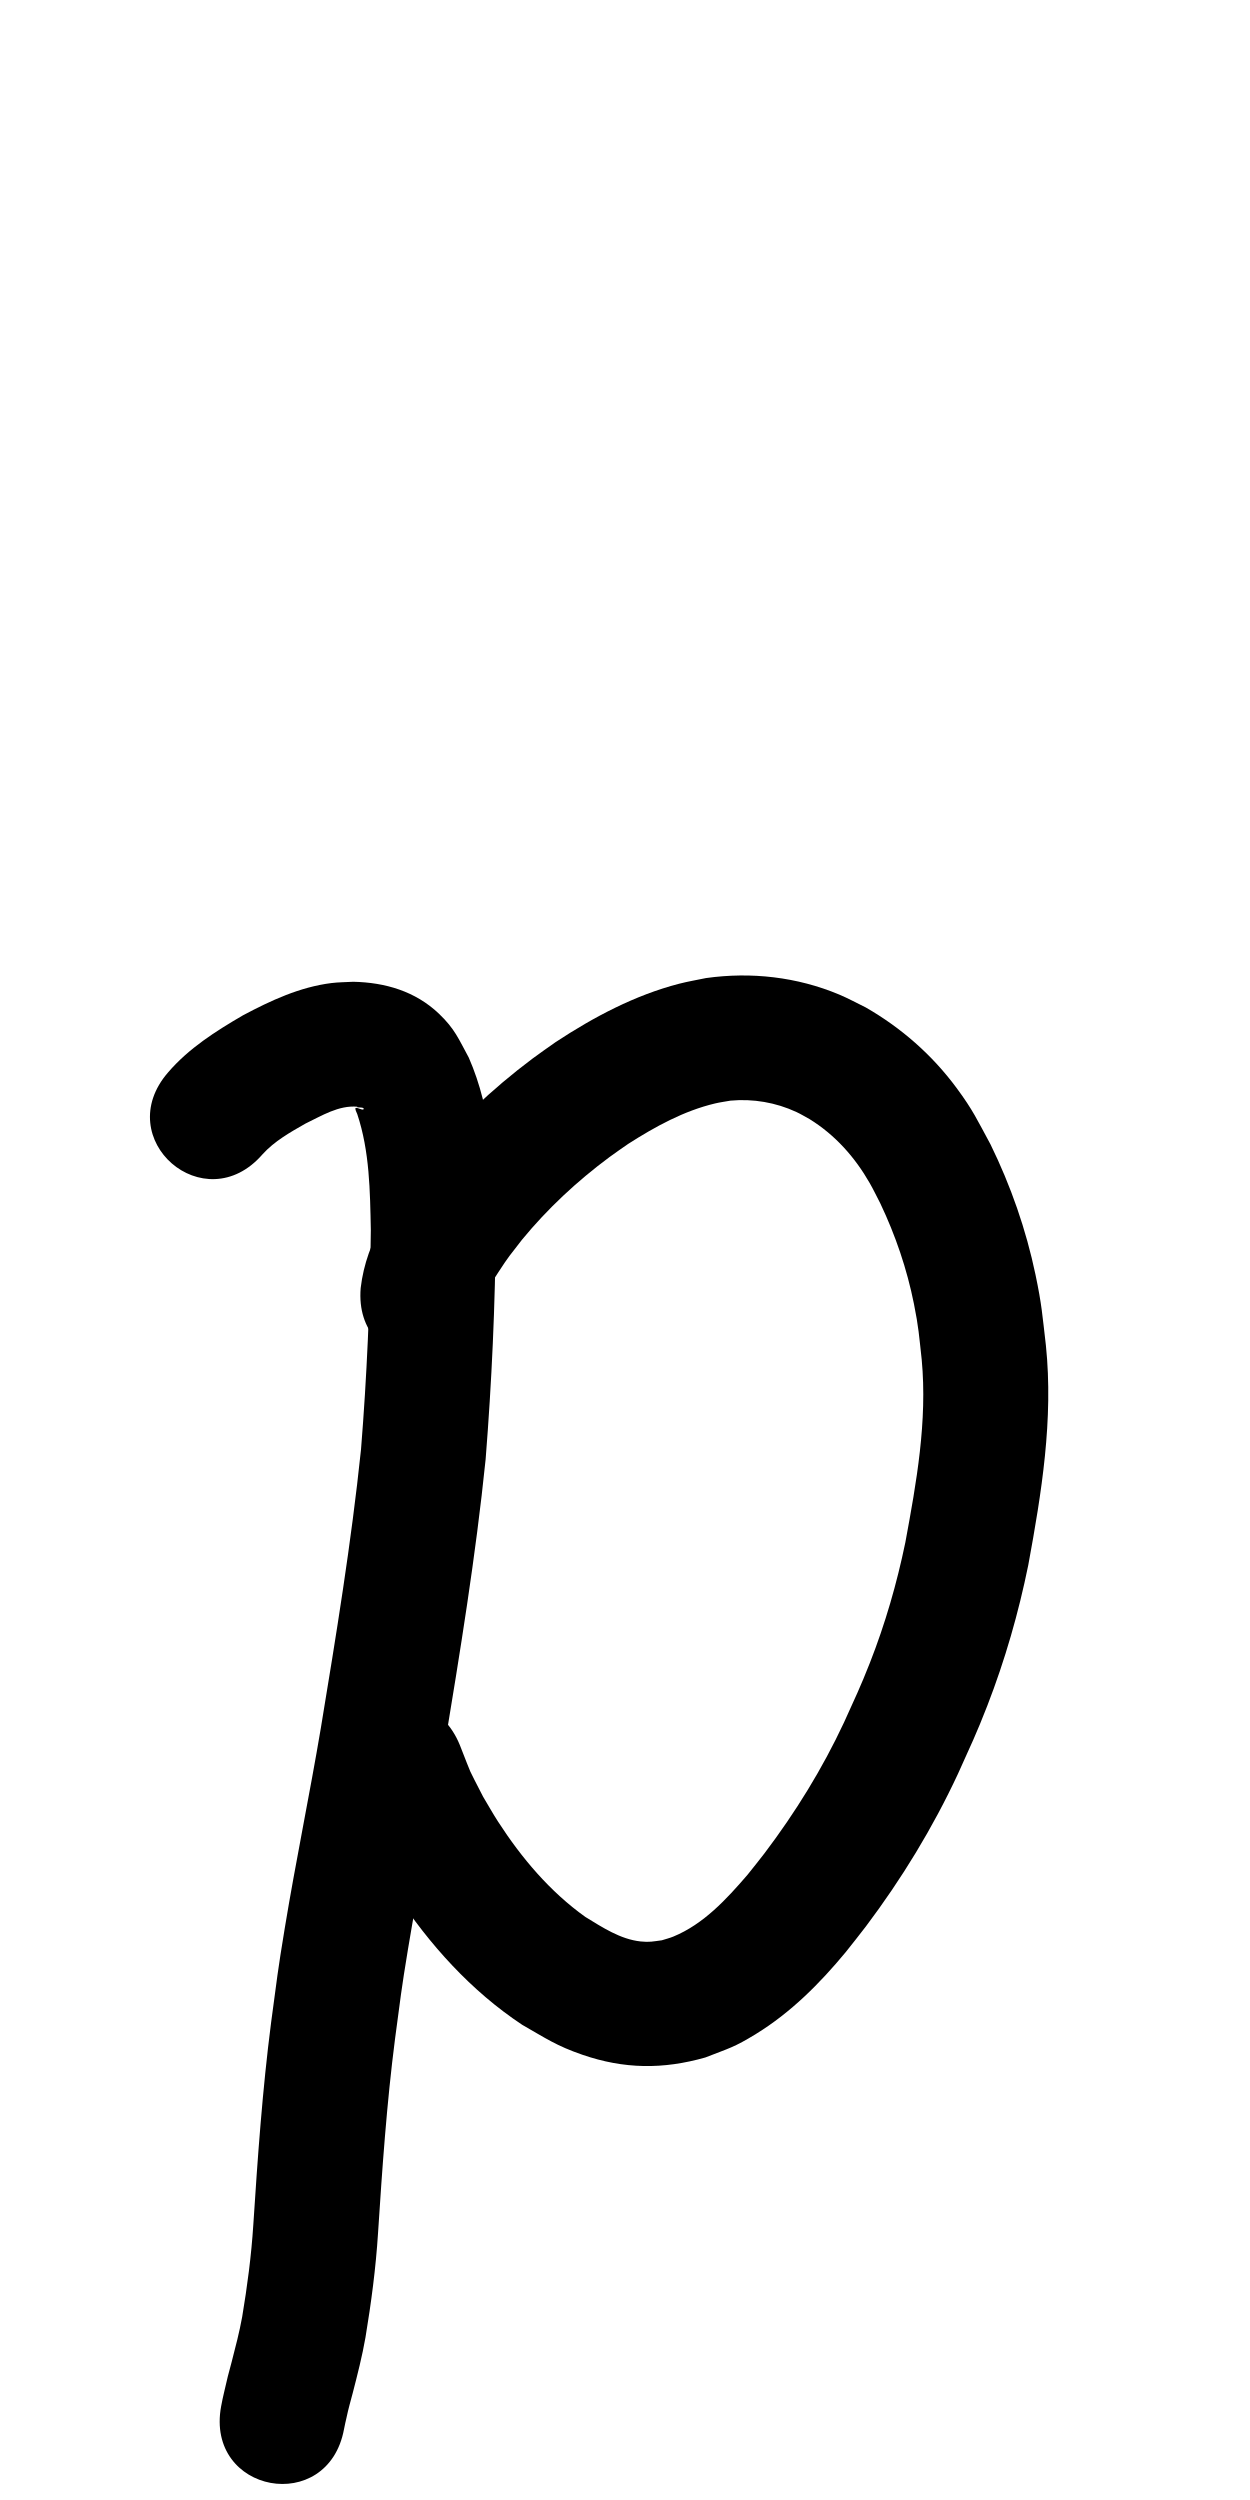
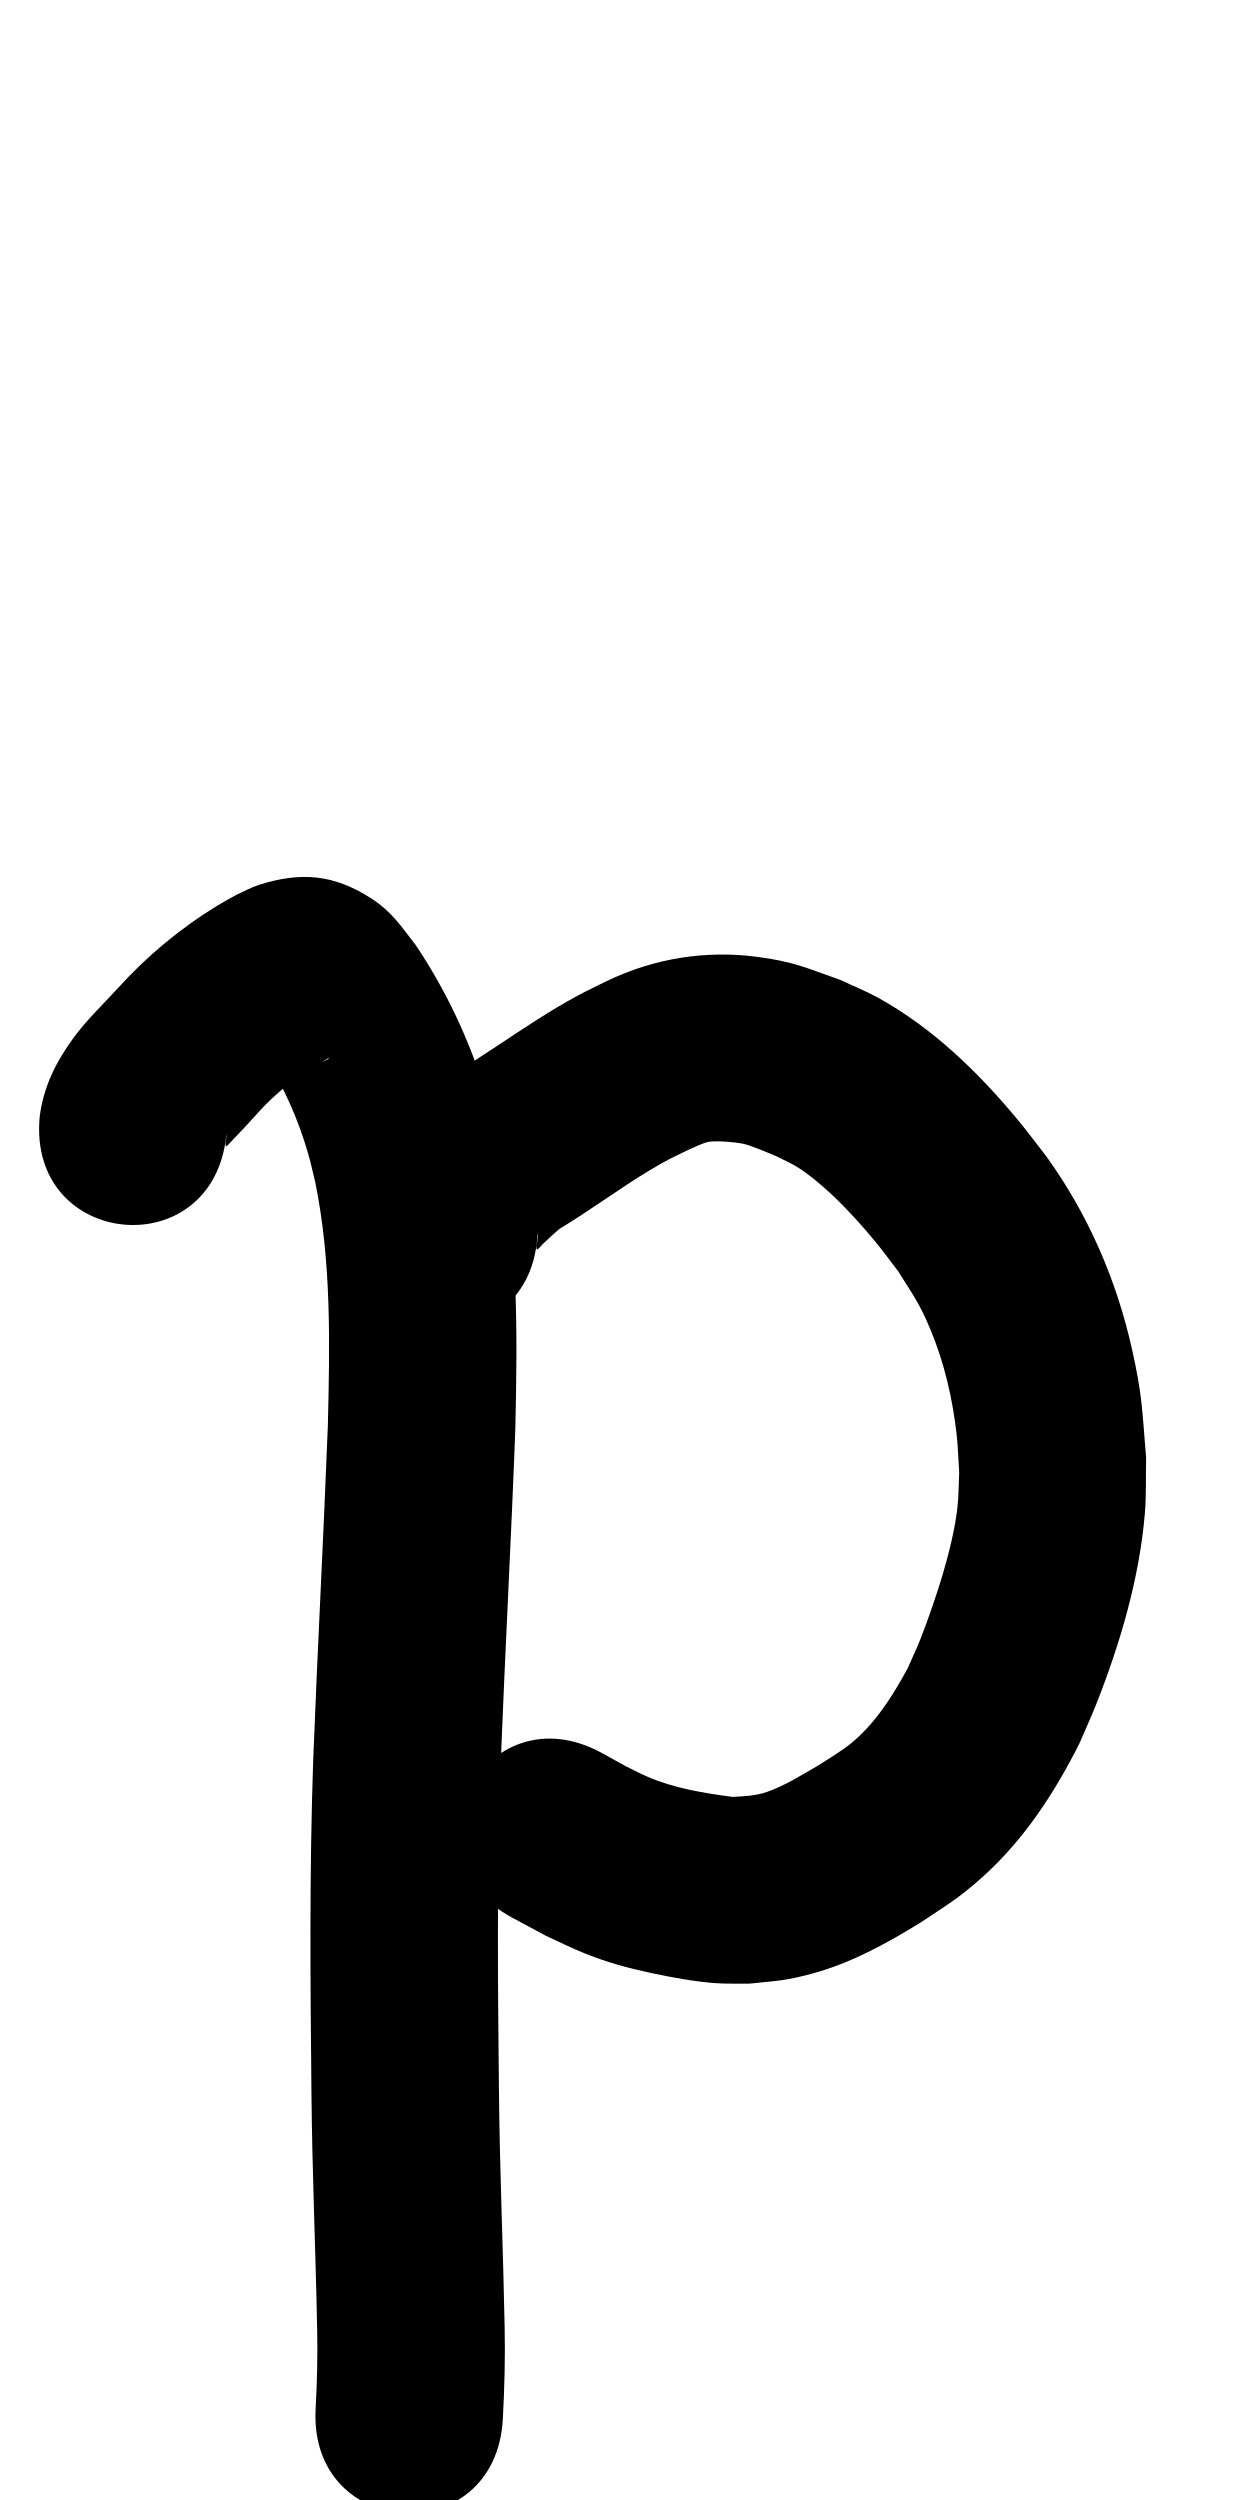
<svg xmlns="http://www.w3.org/2000/svg" width="500" height="1000">
-   <path d="m 104.987,461.748 c 4.741,-5.267 11.1,-8.841 17.197,-12.314 6.489,-3.121 13.278,-7.4 20.747,-6.75 -0.667,0.589 2.617,-0.043 2.55,0.851 -0.081,1.081 -3.372,-1.207 -3.33,-0.07 0.029,0.762 0.499,1.442 0.749,2.163 4.965,14.875 5.12,30.846 5.432,46.365 -0.294,29.282 -1.581,58.559 -3.922,87.747 -3.893,37.337 -9.959,74.42 -16.068,111.448 -4.491,26.698 -10.001,53.215 -14.412,79.928 -2.864,17.345 -3.173,20.618 -5.48,37.825 -3.474,26.913 -5.377,53.974 -7.131,81.039 -0.783,12.33 -2.416,24.584 -4.448,36.764 -1.096,6.062 -2.657,12.02 -4.195,17.98 -1.084,3.903 -2.084,7.827 -2.944,11.785 -0.488,1.998 -0.903,4.012 -1.284,6.032 -6.412,34.769 42.759,43.837 49.171,9.068 v 0 c 0.265,-1.56 0.671,-3.092 1.006,-4.638 0.681,-3.288 1.603,-6.518 2.467,-9.762 1.901,-7.374 3.792,-14.755 5.102,-22.263 2.294,-13.828 4.134,-27.737 5.021,-41.733 1.68,-25.93 3.478,-51.857 6.794,-77.642 2.157,-16.164 2.483,-19.531 5.175,-35.848 4.432,-26.871 9.992,-53.54 14.492,-80.399 6.332,-38.408 12.621,-76.874 16.576,-115.61 2.447,-30.876 3.858,-61.844 4.068,-92.82 -0.543,-22.969 -1.447,-46.475 -10.81,-67.849 -4.07,-7.464 -5.552,-11.481 -11.941,-17.569 -9.434,-8.99 -21.517,-12.497 -34.241,-12.766 -2.919,0.171 -5.855,0.153 -8.756,0.514 -12.621,1.571 -24.304,7.004 -35.403,12.917 -10.857,6.332 -21.67,13.175 -29.93,22.818 -23.185,26.692 14.563,59.48 37.748,32.788 z" />
-   <path d="m 194.1,519.356 c 0.92,-3.878 3.17,-7.289 5.319,-10.582 4.287,-6.568 4.335,-6.348 9.363,-12.863 10.218,-12.441 22.104,-23.503 35.03,-33.093 2.435,-1.807 4.957,-3.493 7.435,-5.24 10.787,-6.899 22.281,-13.244 34.849,-16.215 2.018,-0.477 4.082,-0.739 6.123,-1.109 9.001,-0.819 18.105,0.722 26.322,4.539 1.802,0.837 3.499,1.885 5.248,2.827 10.245,6.337 18.163,15.233 24.113,25.641 1.51,2.641 2.813,5.395 4.219,8.093 6.079,12.788 10.666,26.261 13.448,40.151 1.92,9.585 2.036,12.618 3.118,22.389 2.287,24.609 -2.093,48.979 -6.549,73.074 -3.39,16.39 -8.046,32.526 -14.16,48.111 -3.798,9.681 -6.06,14.358 -10.365,23.878 -8.66,18.546 -19.442,36.002 -31.78,52.317 -2.228,2.947 -4.581,5.797 -6.872,8.695 -8.364,9.705 -17.491,19.655 -29.606,24.655 -1.494,0.617 -3.076,0.993 -4.614,1.49 -3.461,0.453 -4.953,0.852 -8.501,0.468 -8.126,-0.877 -15.306,-5.664 -22.081,-9.795 -14.162,-10.098 -25.548,-23.608 -34.948,-38.154 -2.103,-3.254 -3.986,-6.644 -5.979,-9.965 -6.788,-13.351 -3.682,-6.483 -9.289,-20.617 -13.323,-32.749 -59.637,-13.908 -46.314,18.841 v 0 c 7.968,19.24 3.649,10.022 12.851,27.702 2.599,4.25 5.057,8.589 7.796,12.749 13.482,20.478 30.101,38.993 50.623,52.593 9.494,5.421 13.625,8.366 24.047,11.961 16.701,5.761 32.282,5.908 49.18,1.097 9.659,-3.785 11.438,-3.984 20.288,-9.427 13.901,-8.549 25.487,-20.163 35.832,-32.667 2.697,-3.437 5.465,-6.819 8.092,-10.31 14.331,-19.047 26.787,-39.46 36.855,-61.077 4.904,-10.898 7.414,-16.092 11.742,-27.255 7.066,-18.226 12.476,-37.071 16.375,-56.222 5.328,-28.967 10.092,-58.275 7.054,-87.823 -1.445,-12.322 -1.616,-16.171 -4.158,-28.308 -3.781,-18.054 -9.879,-35.558 -17.987,-52.12 -5.379,-9.897 -6.925,-13.575 -13.582,-22.589 -9.763,-13.219 -22.138,-24.07 -36.379,-32.243 -3.519,-1.707 -6.949,-3.61 -10.556,-5.122 -16.86,-7.07 -35.247,-9.134 -53.293,-6.605 -3.584,0.756 -7.207,1.349 -10.753,2.268 -17.738,4.594 -34.12,13.298 -49.342,23.307 -3.116,2.223 -6.287,4.372 -9.349,6.668 -16.268,12.2 -31.156,26.291 -43.935,42.116 -11.417,15.095 -22.498,30.242 -24.756,49.61 -2.943,35.233 46.884,39.394 49.827,4.161 z" />
+   <path d="m 90.54,453.797 c 0.335,0.397 -1.004,5.413 0.128,4.613 0.863,-0.61 1.5,-1.489 2.236,-2.247 4.248,-4.383 4.721,-4.975 9.253,-9.913 8.174,-9.364 18.036,-16.982 28.964,-22.842 0.249,-0.003 0.498,-0.007 0.748,-0.01 -1.596,0.607 -3.094,1.615 -4.789,1.821 -3.683,0.448 -7.453,0.606 -11.131,0.115 -2.658,-0.355 -5.126,-1.603 -7.608,-2.62 -1.098,-0.45 -1.911,-1.649 -3.092,-1.765 -0.546,-0.054 0.417,1.015 0.625,1.522 7.597,12.18 13.489,25.385 17.448,39.191 1.048,3.654 1.834,7.378 2.75,11.067 6.546,32.026 5.854,64.88 5.071,97.379 -1.709,44.645 -4.142,89.256 -5.86,133.9 -1.532,44.221 -1.169,88.479 -0.705,132.715 0.266,31.834 1.694,63.641 2.293,95.468 0.229,10.457 -0.06,20.908 -0.622,31.347 -2.801,52.959 72.094,56.921 74.895,3.962 v 0 c 0.637,-12.234 0.981,-24.48 0.714,-36.732 -0.604,-31.615 -1.998,-63.212 -2.284,-94.834 -0.453,-43.012 -0.82,-86.046 0.654,-129.044 1.73,-45.016 4.207,-89.997 5.895,-135.014 0.91,-39.389 1.274,-79.174 -7.419,-117.85 -1.425,-5.407 -2.67,-10.865 -4.276,-16.221 -6.348,-21.172 -15.823,-41.361 -28.103,-59.729 -5.938,-7.568 -9.48,-13.326 -17.833,-18.712 -15.056,-9.708 -28.239,-10.724 -45.021,-5.382 -3.096,0.985 -5.942,2.628 -8.913,3.942 -2.574,1.465 -5.196,2.848 -7.722,4.395 -14.843,9.088 -28.316,20.319 -39.962,33.249 -5.839,6.378 -12.282,12.481 -17.394,19.474 -7.073,9.678 -12.103,19.631 -13.598,31.628 -5.039,52.793 69.622,59.919 74.661,7.126 z" />
+   <path d="m 215.032,493.167 c 0.431,2.068 -0.466,4.049 -0.48,6.082 -0.001,0.223 0.23,0.647 0.415,0.523 0.944,-0.631 1.589,-1.623 2.407,-2.41 2.475,-2.381 3.809,-3.51 6.413,-5.813 12.322,-7.401 23.841,-16.062 36.155,-23.478 7.145,-4.303 8.798,-4.916 16.065,-8.449 2.24,-0.911 4.4,-2.053 6.721,-2.733 2.085,-0.611 6.881,-0.3 8.757,-0.123 2.013,0.19 4.041,0.351 6.014,0.795 3.18,0.716 10.245,3.782 12.681,4.773 2.807,1.431 5.724,2.666 8.422,4.294 4.677,2.824 10.529,7.801 14.405,11.479 6.088,5.776 12.169,12.479 17.457,18.948 3.018,3.693 5.815,7.561 8.723,11.342 6.218,9.932 8.454,12.597 12.981,23.412 5.575,13.317 8.871,27.692 10.486,42.007 0.567,5.028 0.679,10.097 1.019,15.146 -0.23,4.648 -0.175,9.318 -0.691,13.943 -0.981,8.793 -3.455,18.524 -5.932,26.979 -2.078,7.091 -6.187,19.041 -8.943,25.912 -1.583,3.947 -3.414,7.79 -5.121,11.685 -5.934,10.867 -12.756,21.785 -22.441,29.752 -3.796,3.122 -9.381,6.479 -13.43,9.057 -6.575,3.772 -13.094,7.941 -20.297,10.469 -4.452,1.562 -9.159,1.767 -13.813,2.004 -11.57,-1.547 -23.406,-3.452 -34.183,-8.143 -2.966,-1.291 -5.816,-2.834 -8.724,-4.251 -3.168,-1.749 -6.337,-3.497 -9.505,-5.246 -46.602,-25.313 -82.4,40.592 -35.798,65.905 v 0 c 4.561,2.45 9.123,4.9 13.684,7.35 5.155,2.332 10.207,4.904 15.464,6.995 9.274,3.689 16.742,5.706 26.325,7.796 7.852,1.712 18.012,3.537 25.981,4.098 4.481,0.315 8.983,0.13 13.474,0.195 10.855,-1.143 14.282,-1.081 25.016,-3.982 15.62,-4.222 29.844,-12.048 43.526,-20.486 10.535,-7.038 15.489,-9.821 25.104,-18.519 16.393,-14.831 28.638,-33.598 38.459,-53.234 2.248,-5.254 4.644,-10.447 6.744,-15.762 9.489,-24.02 17.22,-50.296 19.369,-76.088 0.615,-7.381 0.339,-14.81 0.508,-22.215 -1.633,-19.361 -1.417,-24.636 -5.696,-43.708 -6.237,-27.799 -17.639,-53.972 -34.344,-77.087 -3.887,-4.964 -7.621,-10.052 -11.661,-14.893 -15.769,-18.896 -33.712,-36.294 -55.375,-48.321 -4.909,-2.725 -10.154,-4.797 -15.23,-7.196 -13.78,-4.841 -18.374,-7.238 -33.035,-9.201 -20.844,-2.79 -41.482,0.571 -60.382,9.639 -3.838,1.923 -7.732,3.737 -11.513,5.77 -11.293,6.073 -21.863,13.229 -32.538,20.3 -3.861,2.558 -7.782,5.028 -11.594,7.659 -4.505,3.109 -8.901,6.372 -13.352,9.558 -14.336,12.951 -26.282,24.877 -31.975,44.156 -0.974,3.298 -1.105,6.789 -1.658,10.183 -2.213,52.987 72.722,56.116 74.935,3.129 z" />
</svg>
